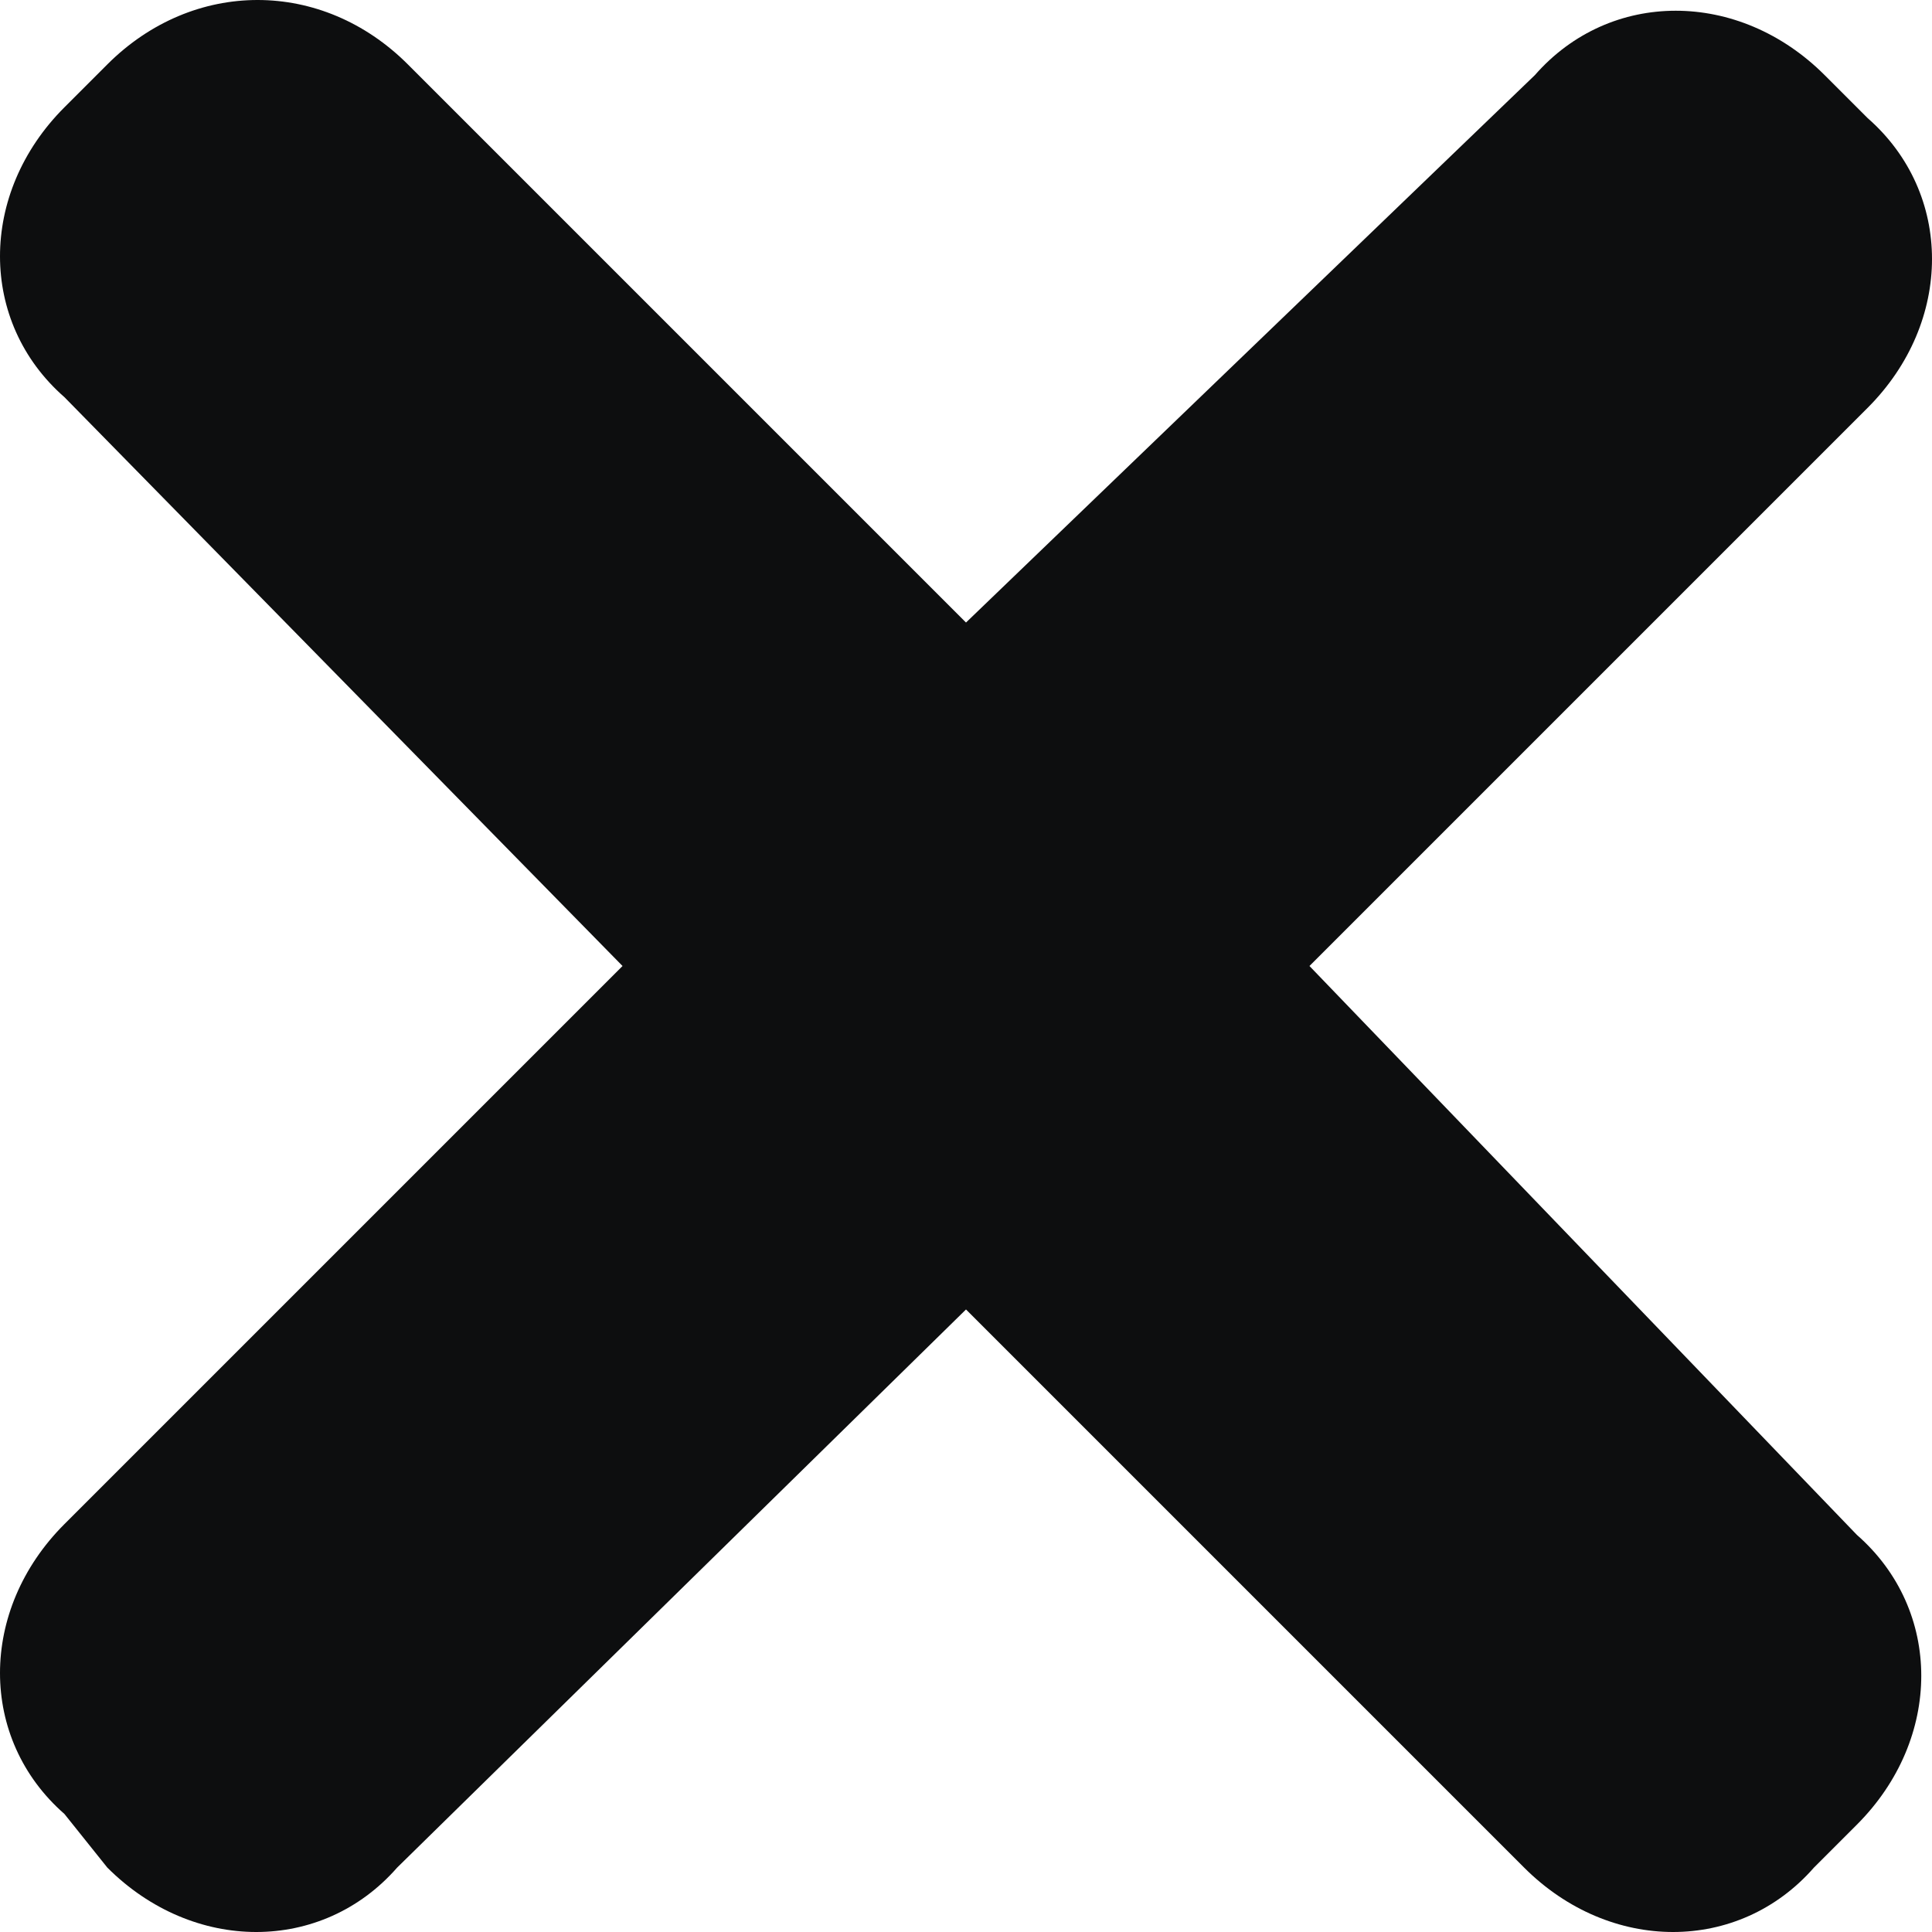
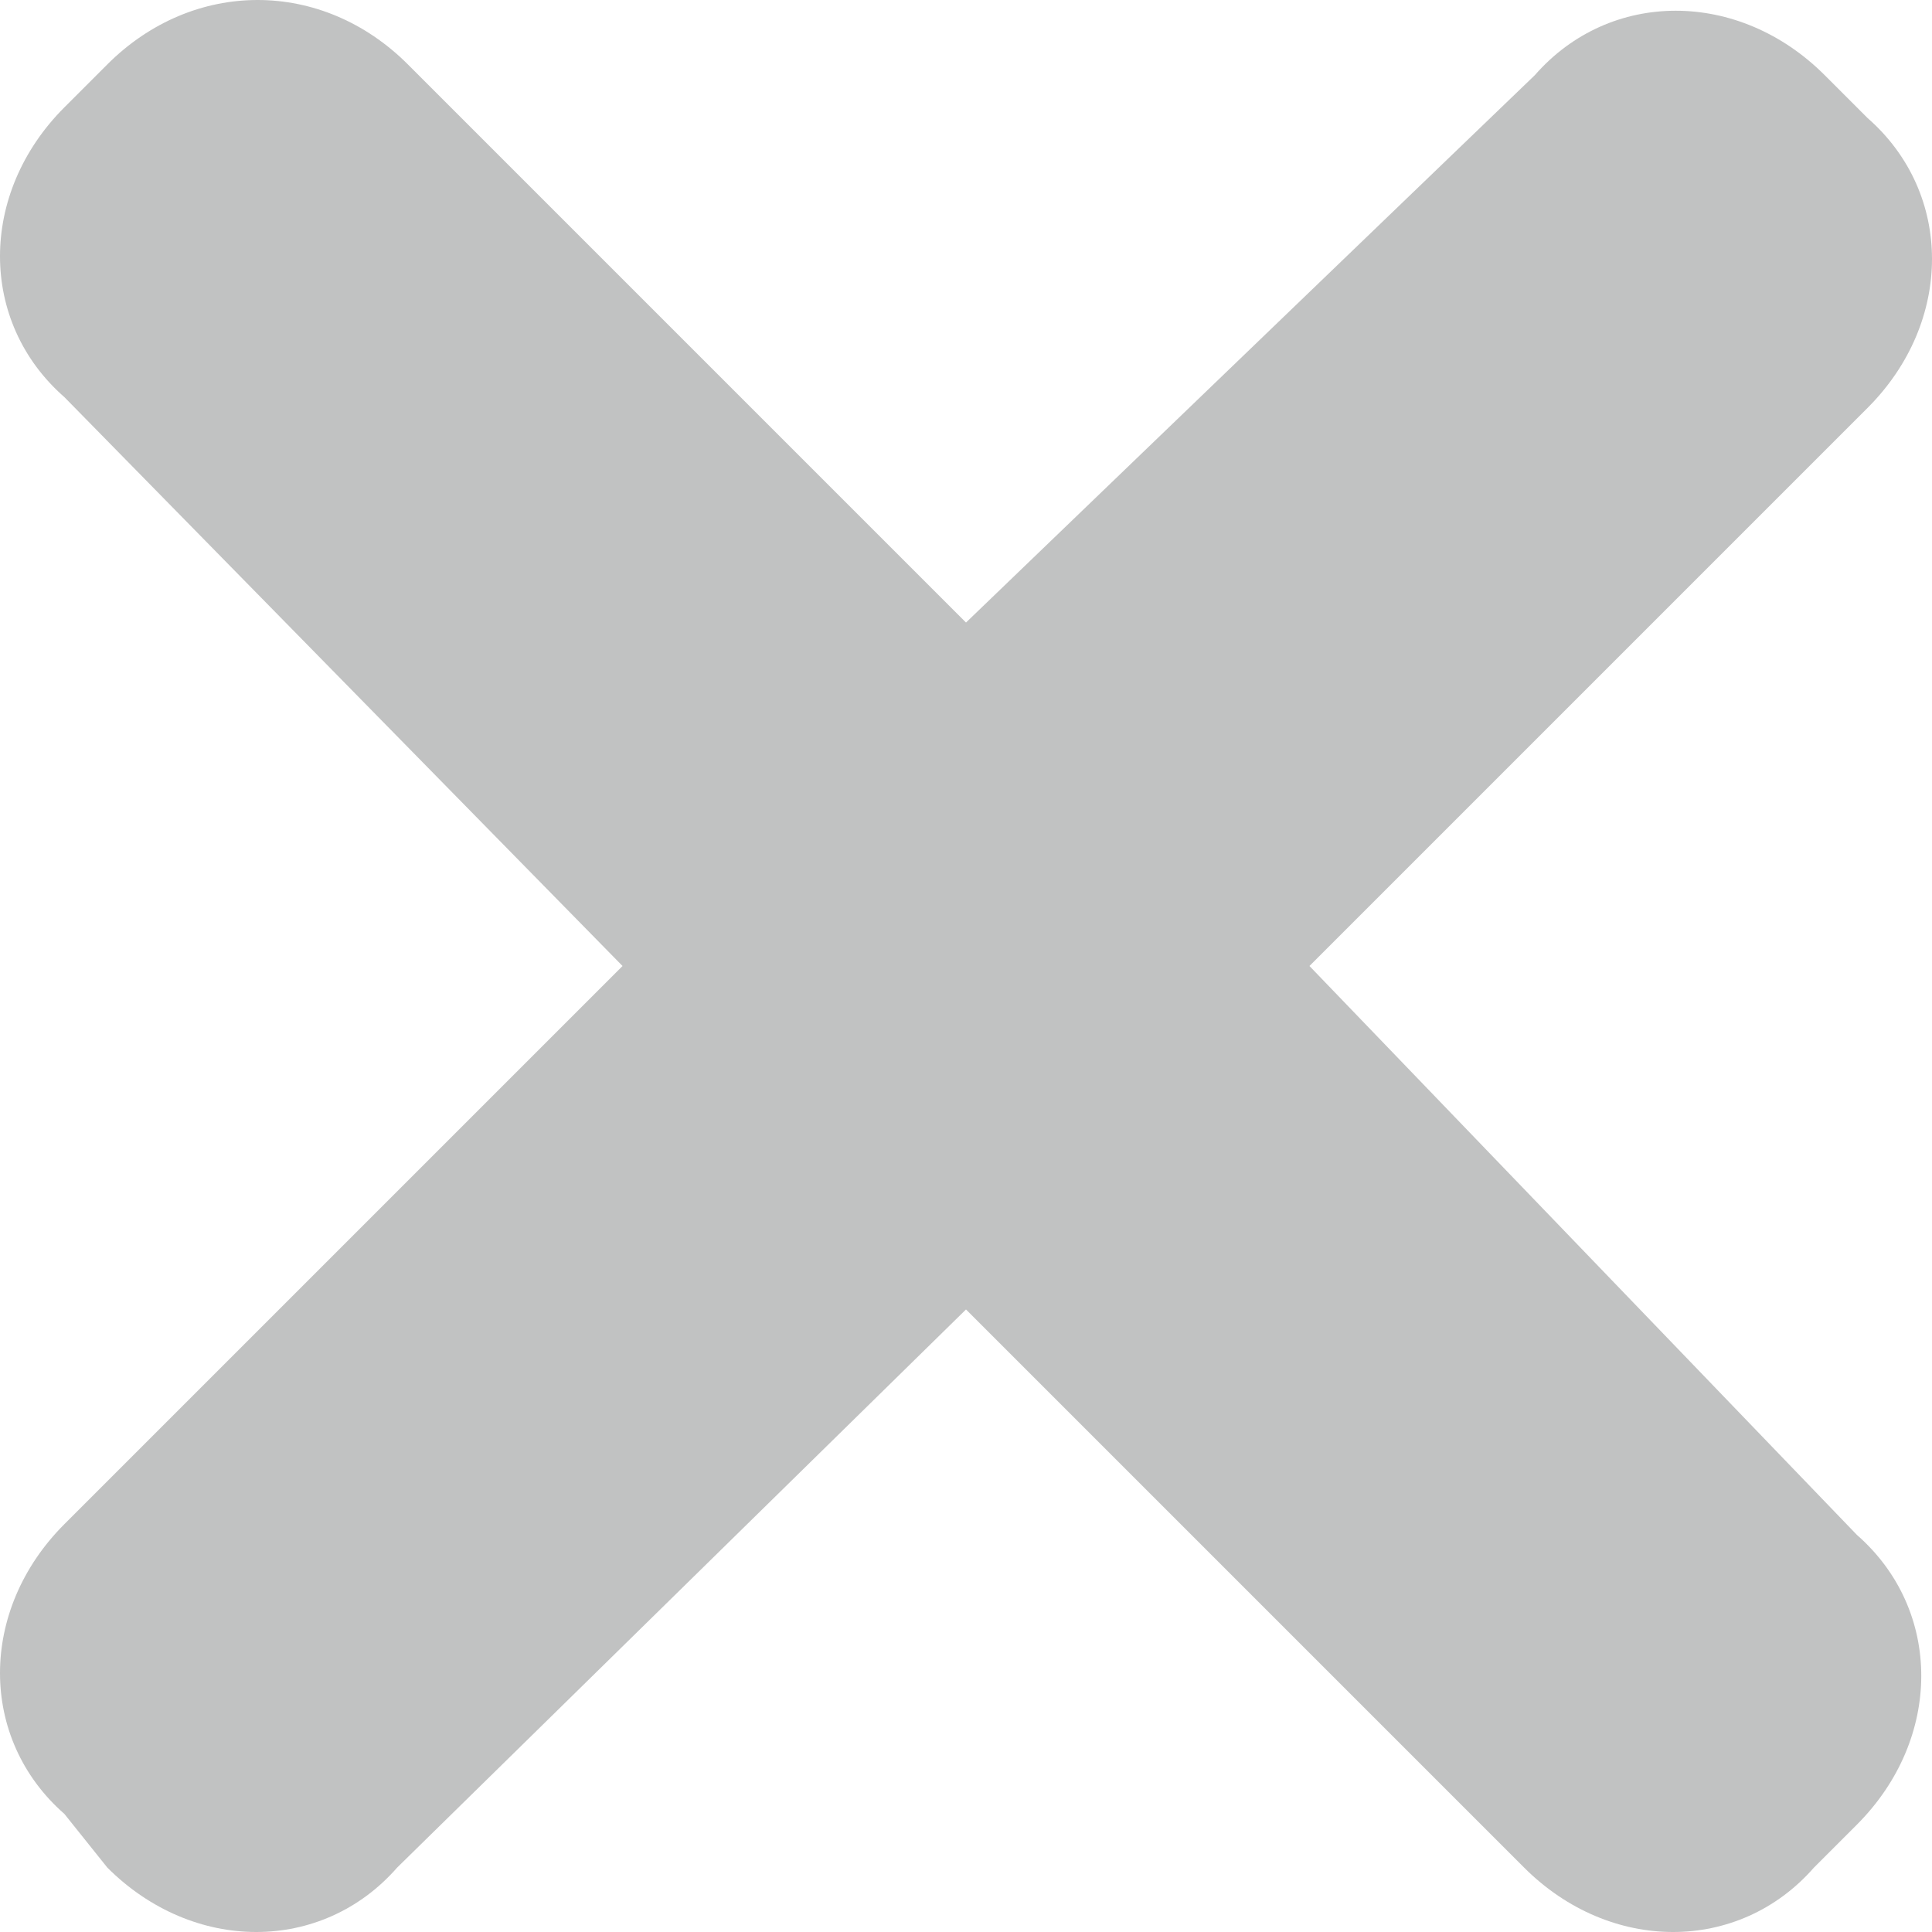
<svg xmlns="http://www.w3.org/2000/svg" version="1.1" id="Слой_1" x="0px" y="0px" viewBox="0 0 18 18" style="enable-background:new 0 0 18 18;" xml:space="preserve">
  <style type="text/css">
- 	.st0{fill:#0D0E0F;}
+ 	.st0{fill:#c1c2c2;}
</style>
  <path class="st0" d="M12.2,9l5.2-5.2c0.8-0.8,0.8-2,0-2.7l-0.4-0.4c-0.8-0.8-2-0.8-2.7,0L9,5.8L3.8,0.6C3-0.2,1.8-0.2,1,0.6L0.6,1  c-0.8,0.8-0.8,2,0,2.7L5.8,9l-5.2,5.2c-0.8,0.8-0.8,2,0,2.7L1,17.4c0.8,0.8,2,0.8,2.7,0L9,12.2l5.2,5.2c0.8,0.8,2,0.8,2.7,0l0.4-0.4  c0.8-0.8,0.8-2,0-2.7L12.2,9z" />
</svg>
